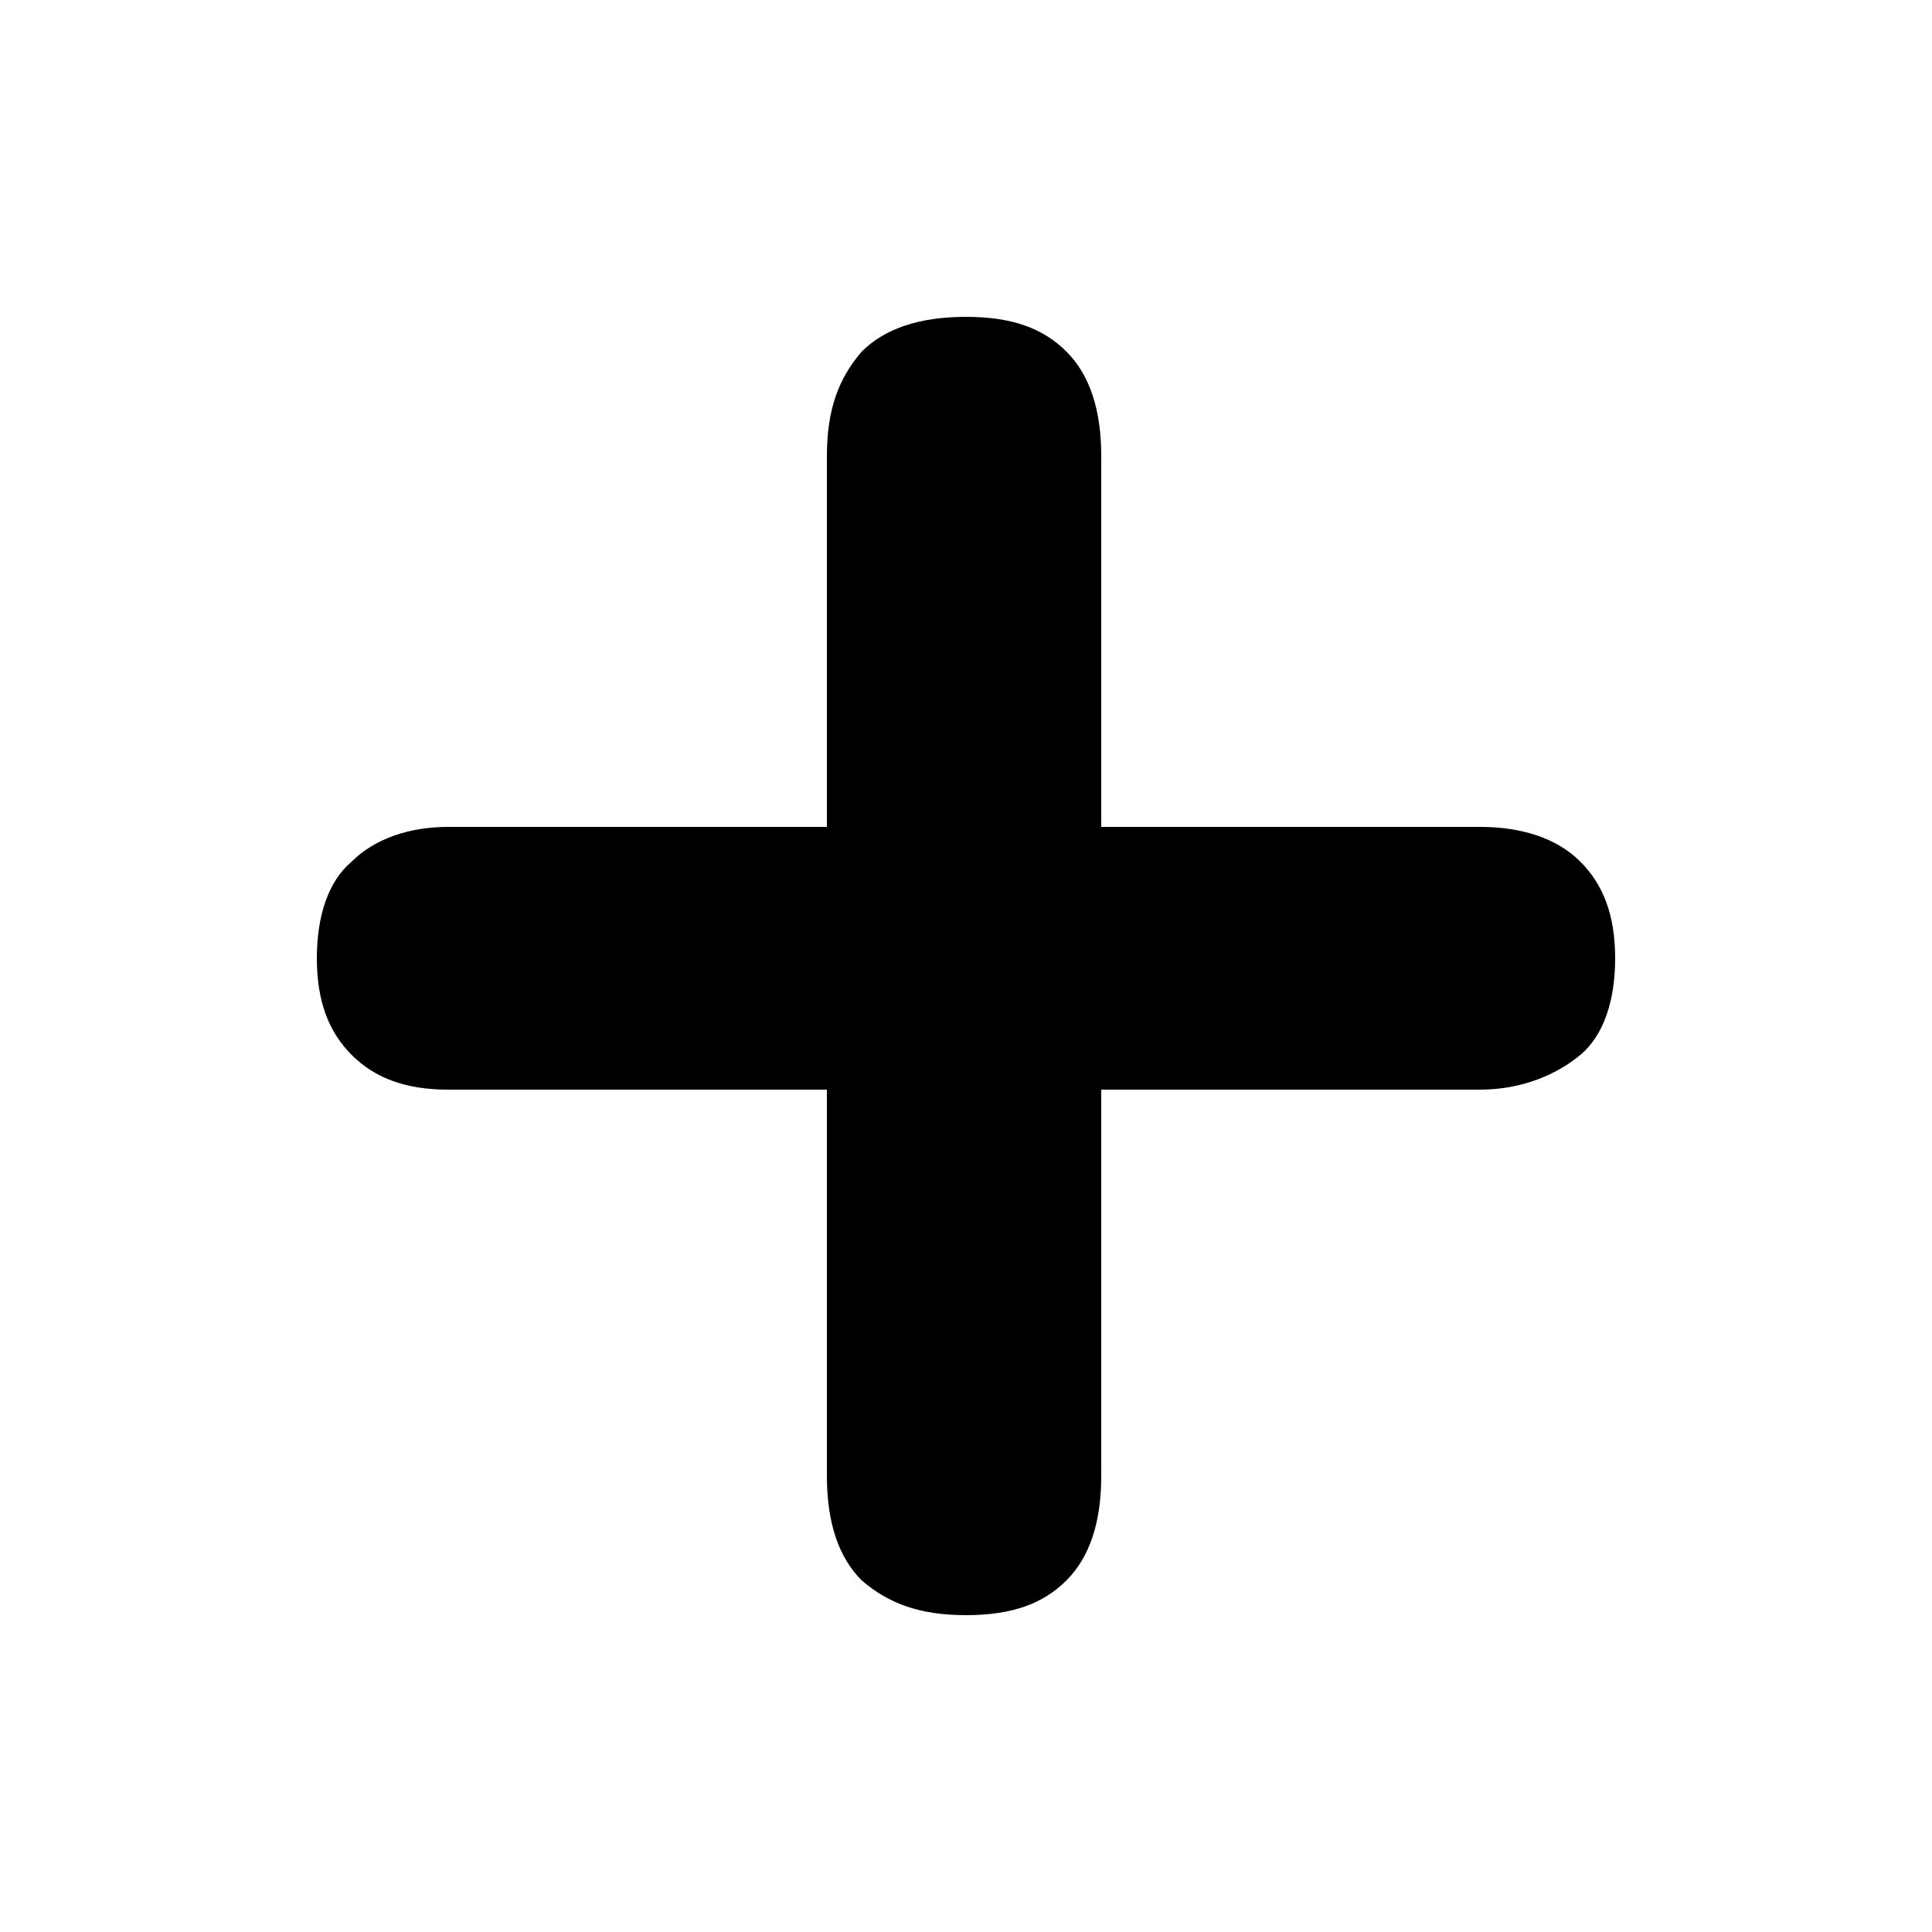
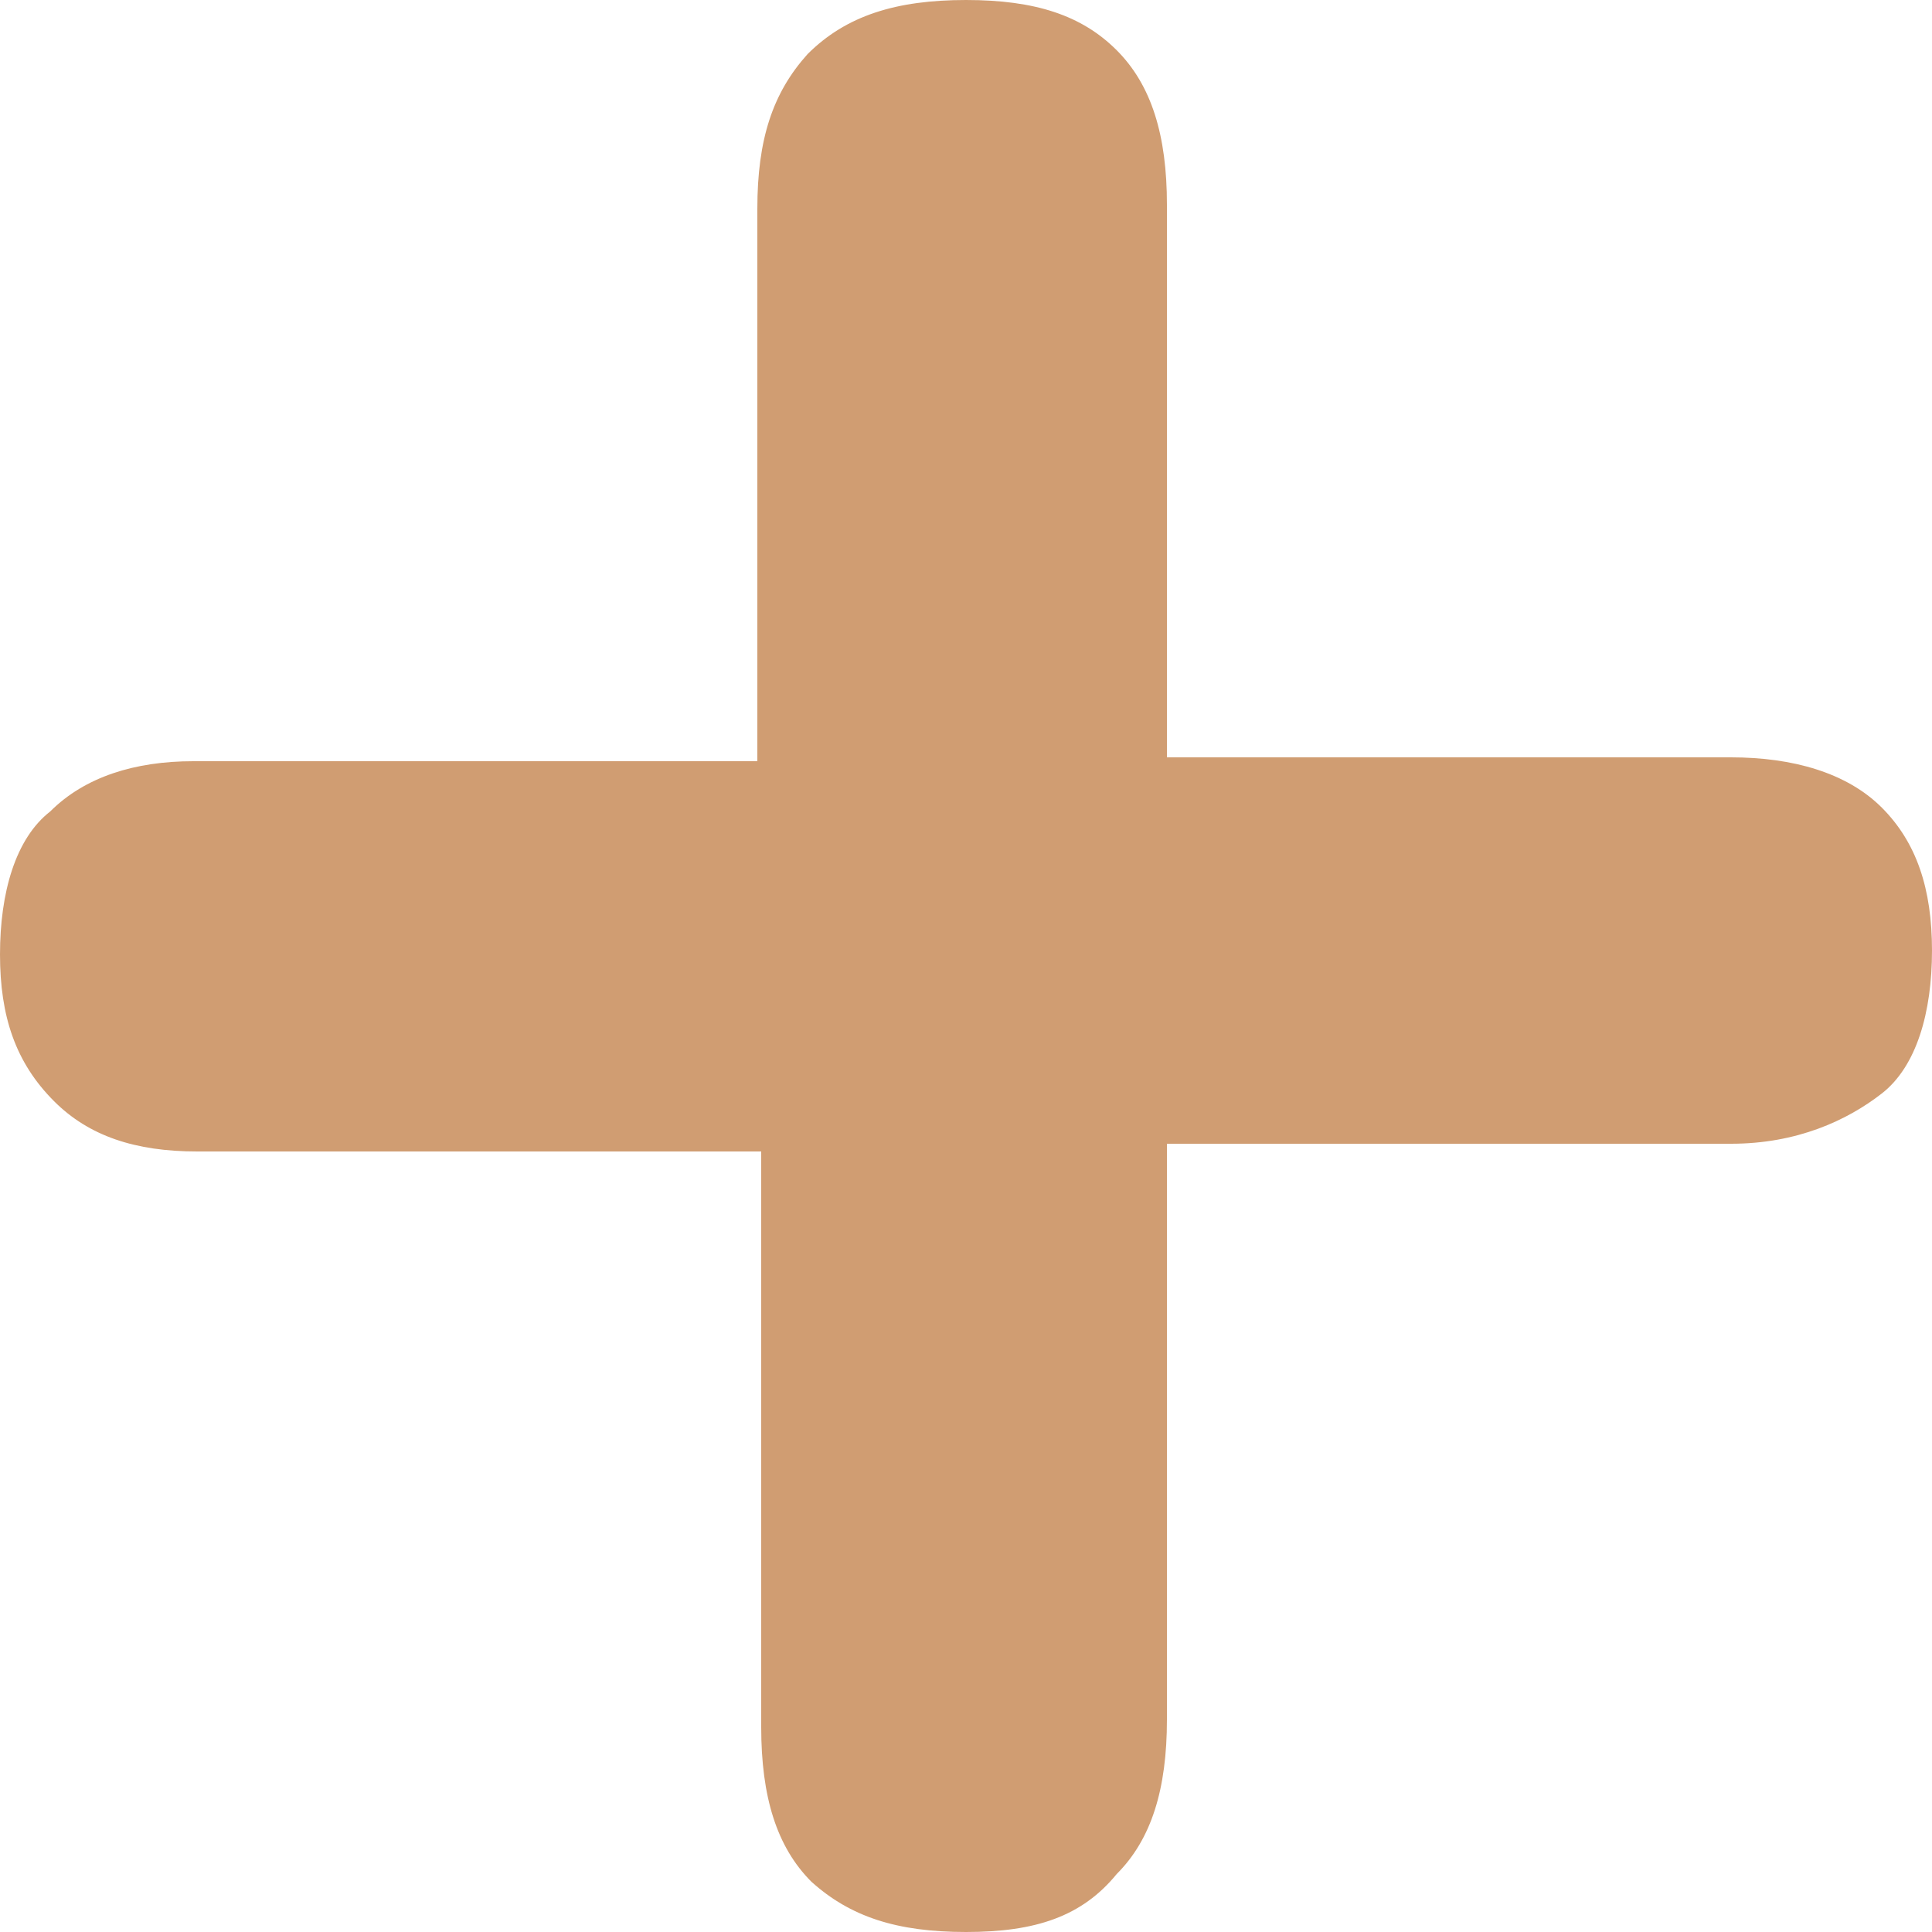
<svg xmlns="http://www.w3.org/2000/svg" version="1.1" id="Capa_1" x="0px" y="0px" viewBox="0 0 50 50" style="enable-background:new 0 0 50 50;" xml:space="preserve">
+   <style type="text/css">
+ 	.st0{fill:#D09D72;}
+ </style>
  <g>
-     <path d="M25,41.8c-1.2,0-2-0.3-2.7-0.9c-0.6-0.6-0.9-1.5-0.9-2.7v-10h-9.8c-1.1,0-1.9-0.3-2.5-0.9c-0.6-0.6-0.9-1.4-0.9-2.5   c0-1.1,0.3-2,0.9-2.5c0.6-0.6,1.5-0.9,2.5-0.9h9.8v-9.6c0-1.2,0.3-2,0.9-2.7c0.6-0.6,1.5-0.9,2.7-0.9c1.2,0,2,0.3,2.6,0.9   c0.6,0.6,0.9,1.5,0.9,2.7v9.6h9.8c1.1,0,2,0.3,2.6,0.9c0.6,0.6,0.9,1.4,0.9,2.5c0,1.1-0.3,2-0.9,2.5s-1.5,0.9-2.6,0.9h-9.8v10   c0,1.2-0.3,2.1-0.9,2.7S26.2,41.8,25,41.8z" />
+     <path class="st0" d="M25,50c-1.8,0-3-0.4-4-1.3c-0.9-0.9-1.3-2.2-1.3-4V29.8H5.1c-1.6,0-2.8-0.4-3.7-1.3C0.4,27.5,0,26.3,0,24.7   s0.4-3,1.3-3.7c0.9-0.9,2.2-1.3,3.7-1.3h14.6V5.4c0-1.8,0.4-3,1.3-4C21.9,0.4,23.2,0,25,0s3,0.4,3.9,1.3c0.9,0.9,1.3,2.2,1.3,4   v14.3h14.6c1.6,0,3,0.4,3.9,1.3c0.9,0.9,1.3,2.1,1.3,3.7s-0.4,3-1.3,3.7s-2.2,1.3-3.9,1.3H30.2v14.9c0,1.8-0.4,3.1-1.3,4   C28,49.6,26.8,50,25,50z" />
  </g>
</svg>
